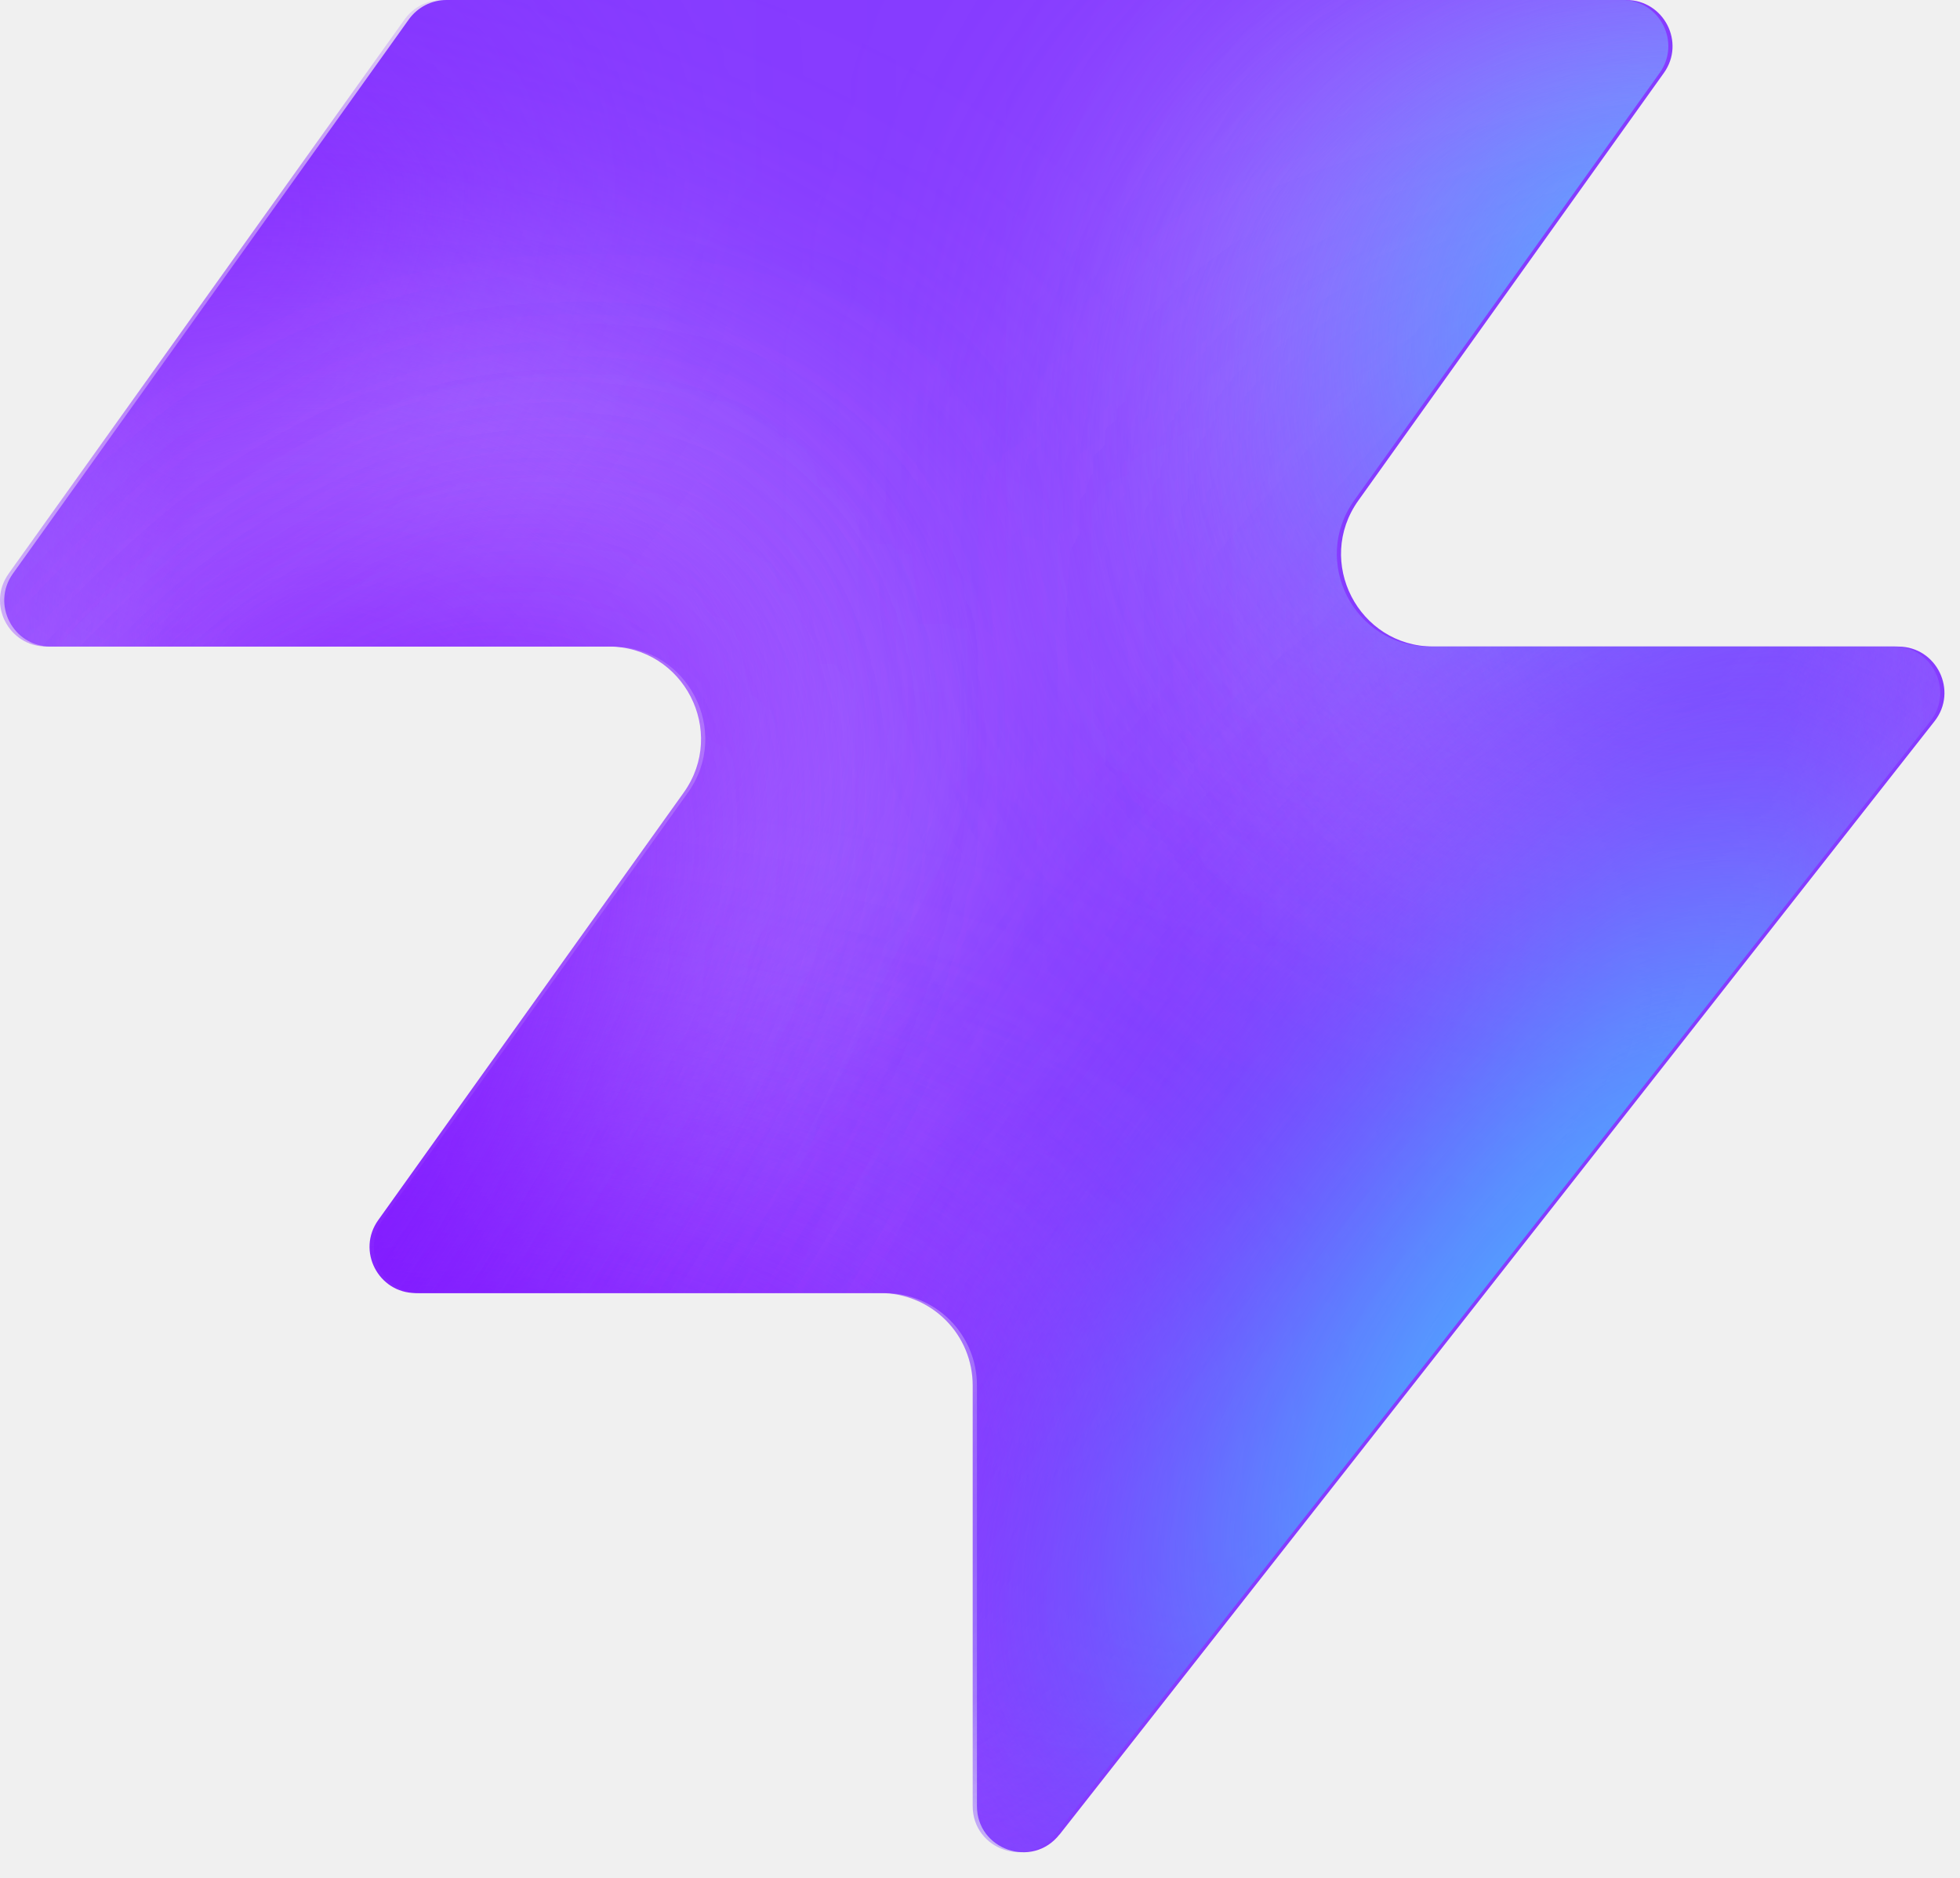
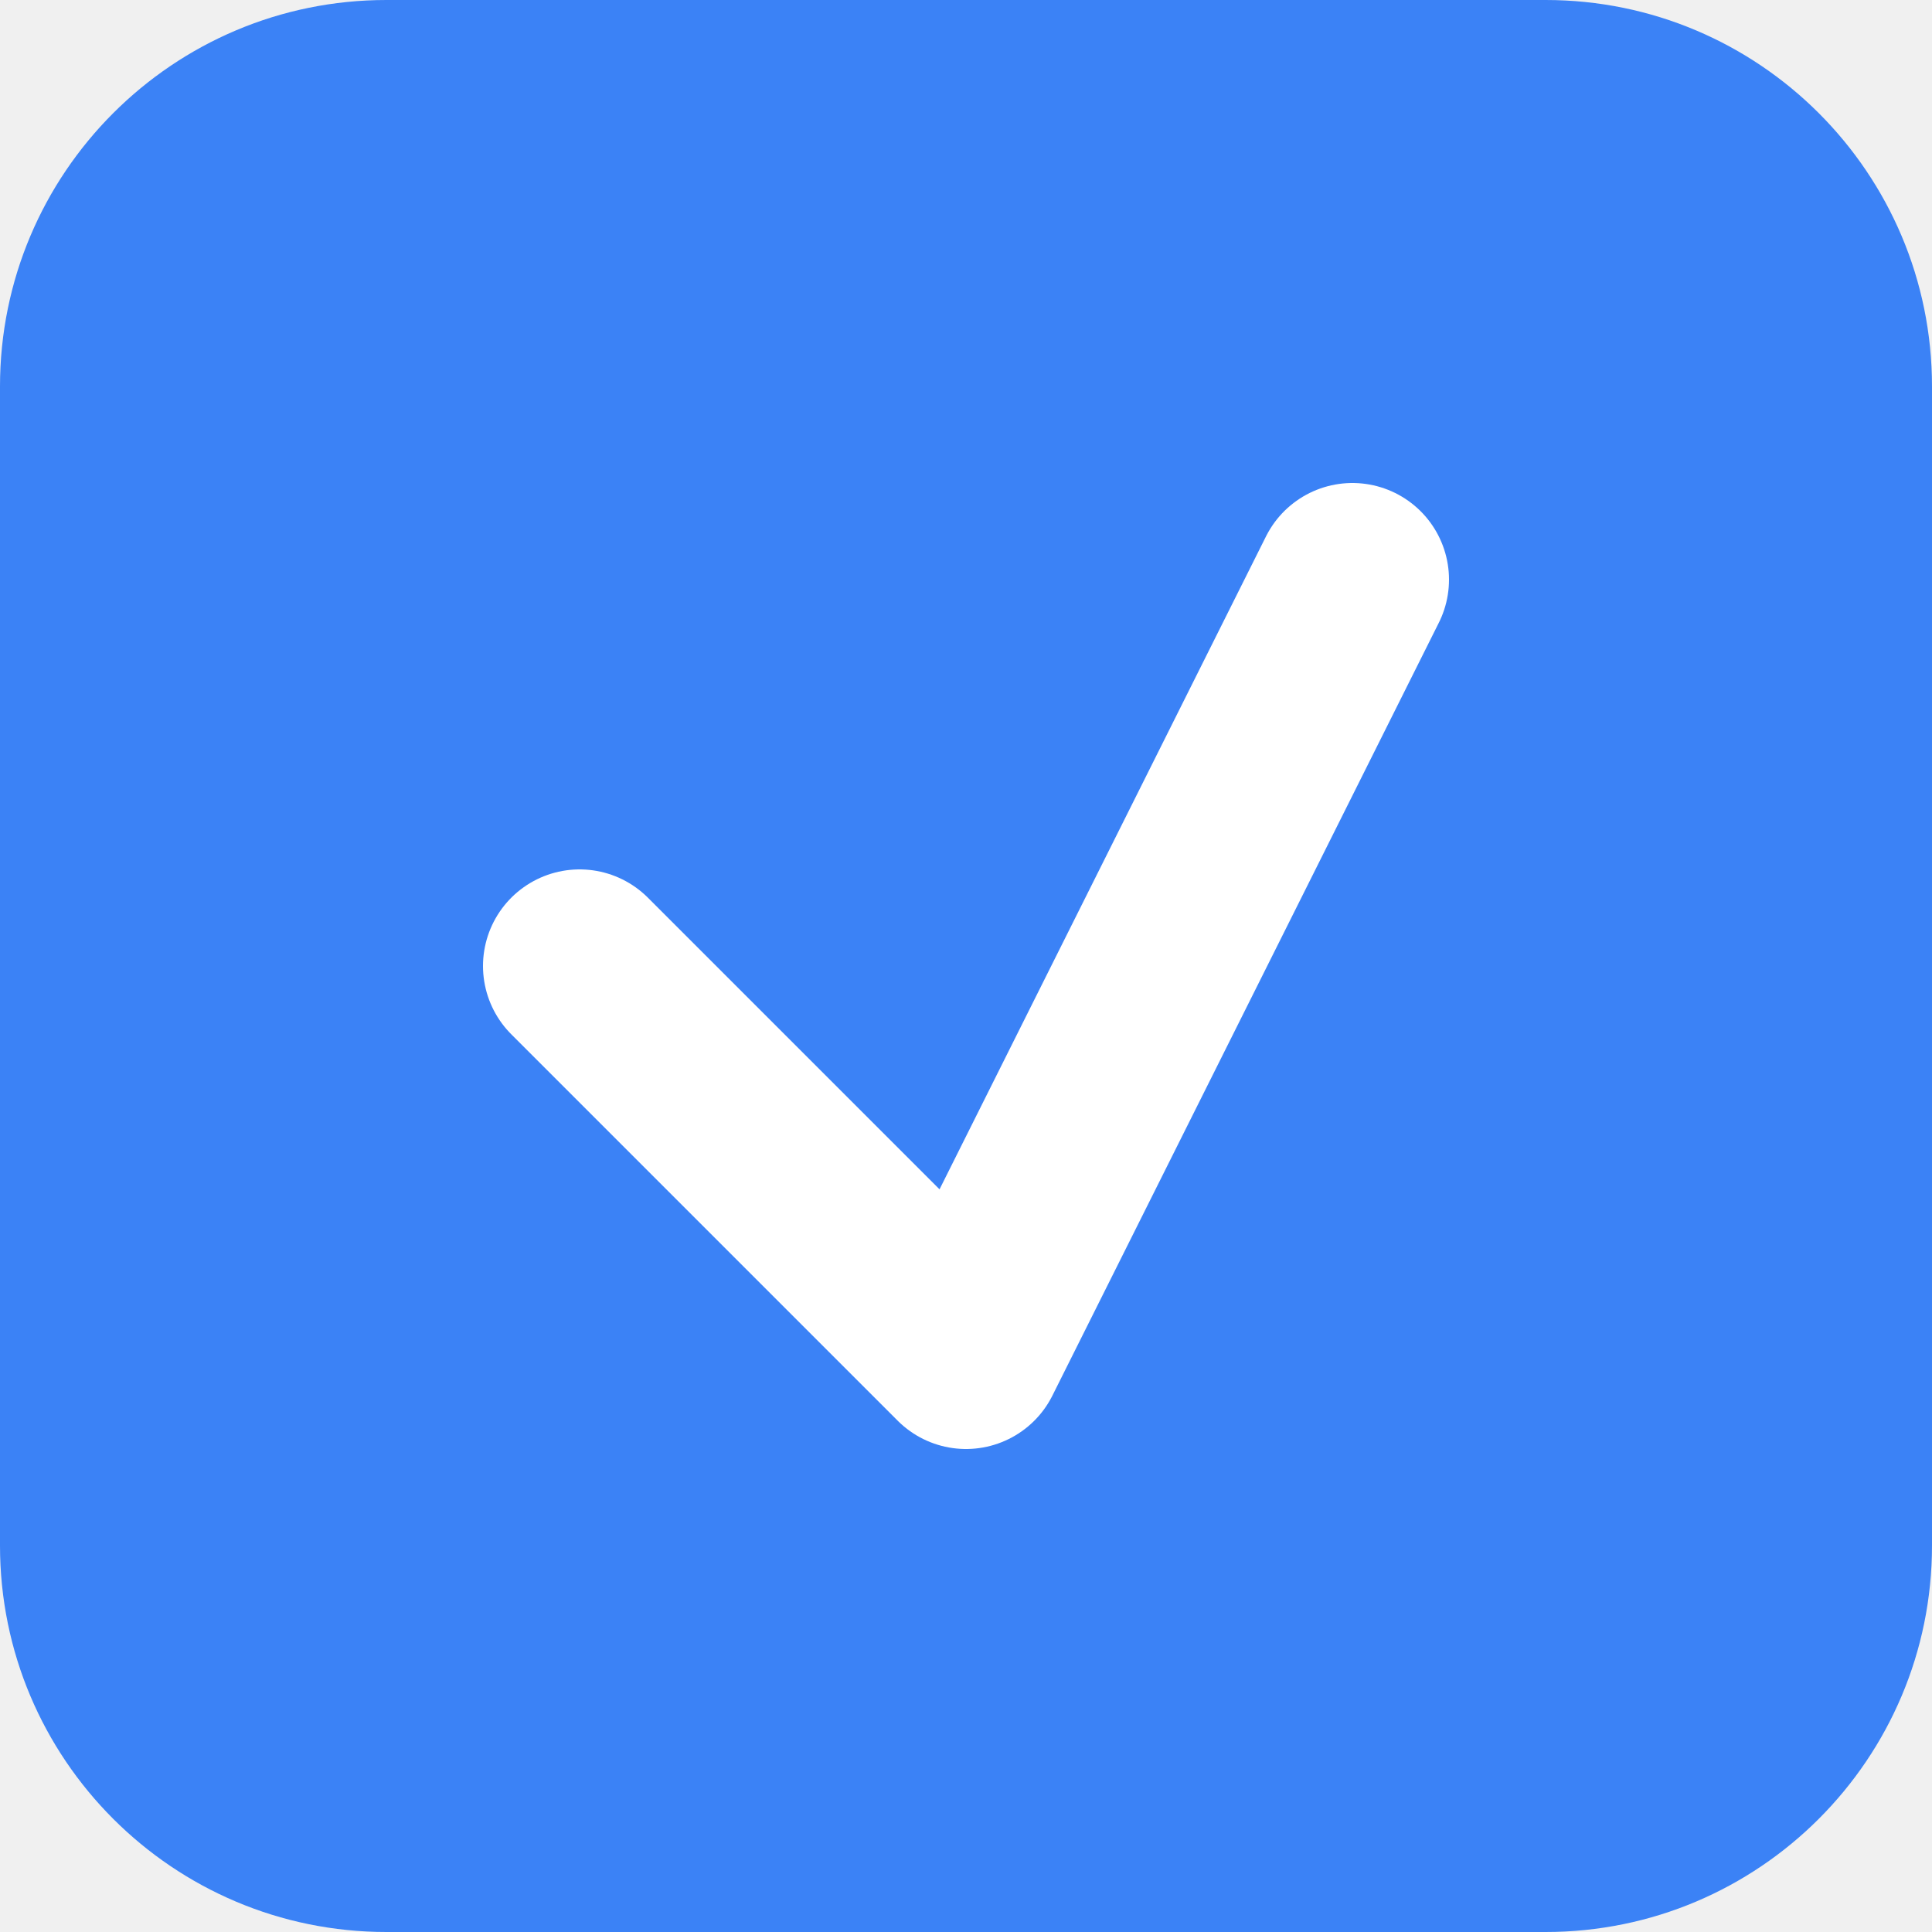
- <svg xmlns="http://www.w3.org/2000/svg" width="48" height="46" fill="none" viewBox="0 0 48 46">
-   <path fill="#863bff" d="M25.946 44.938c-.664.845-2.021.375-2.021-.698V33.937a2.26 2.26 0 0 0-2.262-2.262H10.287c-.92 0-1.456-1.04-.92-1.788l7.48-10.471c1.07-1.497 0-3.578-1.842-3.578H1.237c-.92 0-1.456-1.04-.92-1.788L10.013.474c.214-.297.556-.474.92-.474h28.894c.92 0 1.456 1.04.92 1.788l-7.48 10.471c-1.07 1.498 0 3.579 1.842 3.579h11.377c.943 0 1.473 1.088.89 1.83L25.947 44.94z" style="fill:#863bff;fill:color(display-p3 .525 .23 1);fill-opacity:1" />
-   <mask id="a" width="48" height="46" x="0" y="0" maskUnits="userSpaceOnUse" style="mask-type:alpha">
-     <path fill="#000" d="M25.842 44.938c-.664.844-2.021.375-2.021-.698V33.937a2.26 2.26 0 0 0-2.262-2.262H10.183c-.92 0-1.456-1.04-.92-1.788l7.48-10.471c1.07-1.498 0-3.579-1.842-3.579H1.133c-.92 0-1.456-1.04-.92-1.787L9.91.473c.214-.297.556-.474.92-.474h28.894c.92 0 1.456 1.04.92 1.788l-7.48 10.471c-1.07 1.498 0 3.578 1.842 3.578h11.377c.943 0 1.473 1.088.89 1.832L25.843 44.94z" style="fill:#000;fill-opacity:1" />
-   </mask>
-   <g mask="url(#a)">
-     <g filter="url(#b)">
-       <ellipse cx="5.508" cy="14.704" fill="#ede6ff" rx="5.508" ry="14.704" style="fill:#ede6ff;fill:color(display-p3 .927 .903 1);fill-opacity:1" transform="matrix(.00324 1 1 -.00324 -4.47 31.516)" />
-     </g>
-     <g filter="url(#c)">
-       <ellipse cx="10.399" cy="29.851" fill="#ede6ff" rx="10.399" ry="29.851" style="fill:#ede6ff;fill:color(display-p3 .927 .903 1);fill-opacity:1" transform="matrix(.00324 1 1 -.00324 -39.328 7.883)" />
-     </g>
-     <g filter="url(#d)">
-       <ellipse cx="5.508" cy="30.487" fill="#7e14ff" rx="5.508" ry="30.487" style="fill:#7e14ff;fill:color(display-p3 .492 .077 1);fill-opacity:1" transform="rotate(89.814 -25.913 -14.639)scale(1 -1)" />
-     </g>
-     <g filter="url(#e)">
-       <ellipse cx="5.508" cy="30.599" fill="#7e14ff" rx="5.508" ry="30.599" style="fill:#7e14ff;fill:color(display-p3 .492 .077 1);fill-opacity:1" transform="rotate(89.814 -32.644 -3.334)scale(1 -1)" />
-     </g>
-     <g filter="url(#f)">
-       <ellipse cx="5.508" cy="30.599" fill="#7e14ff" rx="5.508" ry="30.599" style="fill:#7e14ff;fill:color(display-p3 .492 .077 1);fill-opacity:1" transform="matrix(.00324 1 1 -.00324 -34.34 30.47)" />
-     </g>
-     <g filter="url(#g)">
-       <ellipse cx="14.072" cy="22.078" fill="#ede6ff" rx="14.072" ry="22.078" style="fill:#ede6ff;fill:color(display-p3 .927 .903 1);fill-opacity:1" transform="rotate(93.35 24.506 48.493)scale(-1 1)" />
-     </g>
-     <g filter="url(#h)">
-       <ellipse cx="3.47" cy="21.501" fill="#7e14ff" rx="3.47" ry="21.501" style="fill:#7e14ff;fill:color(display-p3 .492 .077 1);fill-opacity:1" transform="rotate(89.009 28.708 47.59)scale(-1 1)" />
-     </g>
-     <g filter="url(#i)">
-       <ellipse cx="3.47" cy="21.501" fill="#7e14ff" rx="3.47" ry="21.501" style="fill:#7e14ff;fill:color(display-p3 .492 .077 1);fill-opacity:1" transform="rotate(89.009 28.708 47.59)scale(-1 1)" />
-     </g>
-     <g filter="url(#j)">
-       <ellipse cx=".387" cy="8.972" fill="#7e14ff" rx="4.407" ry="29.108" style="fill:#7e14ff;fill:color(display-p3 .492 .077 1);fill-opacity:1" transform="rotate(39.51 .387 8.972)" />
-     </g>
-     <g filter="url(#k)">
-       <ellipse cx="47.523" cy="-6.092" fill="#7e14ff" rx="4.407" ry="29.108" style="fill:#7e14ff;fill:color(display-p3 .492 .077 1);fill-opacity:1" transform="rotate(37.892 47.523 -6.092)" />
-     </g>
-     <g filter="url(#l)">
-       <ellipse cx="41.412" cy="6.333" fill="#47bfff" rx="5.971" ry="9.665" style="fill:#47bfff;fill:color(display-p3 .28 .748 1);fill-opacity:1" transform="rotate(37.892 41.412 6.333)" />
-     </g>
-     <g filter="url(#m)">
-       <ellipse cx="-1.879" cy="38.332" fill="#7e14ff" rx="4.407" ry="29.108" style="fill:#7e14ff;fill:color(display-p3 .492 .077 1);fill-opacity:1" transform="rotate(37.892 -1.88 38.332)" />
-     </g>
-     <g filter="url(#n)">
-       <ellipse cx="-1.879" cy="38.332" fill="#7e14ff" rx="4.407" ry="29.108" style="fill:#7e14ff;fill:color(display-p3 .492 .077 1);fill-opacity:1" transform="rotate(37.892 -1.88 38.332)" />
-     </g>
-     <g filter="url(#o)">
-       <ellipse cx="35.651" cy="29.907" fill="#7e14ff" rx="4.407" ry="29.108" style="fill:#7e14ff;fill:color(display-p3 .492 .077 1);fill-opacity:1" transform="rotate(37.892 35.651 29.907)" />
-     </g>
-     <g filter="url(#p)">
-       <ellipse cx="38.418" cy="32.4" fill="#47bfff" rx="5.971" ry="15.297" style="fill:#47bfff;fill:color(display-p3 .28 .748 1);fill-opacity:1" transform="rotate(37.892 38.418 32.4)" />
-     </g>
-   </g>
-   <defs>
-     <filter id="b" width="60.045" height="41.654" x="-19.77" y="16.149" color-interpolation-filters="sRGB" filterUnits="userSpaceOnUse">
-       <feFlood flood-opacity="0" result="BackgroundImageFix" />
-       <feBlend in="SourceGraphic" in2="BackgroundImageFix" result="shape" />
-       <feGaussianBlur result="effect1_foregroundBlur_2002_17158" stdDeviation="7.659" />
-     </filter>
-     <filter id="c" width="90.34" height="51.437" x="-54.613" y="-7.533" color-interpolation-filters="sRGB" filterUnits="userSpaceOnUse">
-       <feFlood flood-opacity="0" result="BackgroundImageFix" />
-       <feBlend in="SourceGraphic" in2="BackgroundImageFix" result="shape" />
-       <feGaussianBlur result="effect1_foregroundBlur_2002_17158" stdDeviation="7.659" />
-     </filter>
-     <filter id="d" width="79.355" height="29.4" x="-49.64" y="2.03" color-interpolation-filters="sRGB" filterUnits="userSpaceOnUse">
-       <feFlood flood-opacity="0" result="BackgroundImageFix" />
-       <feBlend in="SourceGraphic" in2="BackgroundImageFix" result="shape" />
-       <feGaussianBlur result="effect1_foregroundBlur_2002_17158" stdDeviation="4.596" />
-     </filter>
-     <filter id="e" width="79.579" height="29.4" x="-45.045" y="20.029" color-interpolation-filters="sRGB" filterUnits="userSpaceOnUse">
-       <feFlood flood-opacity="0" result="BackgroundImageFix" />
-       <feBlend in="SourceGraphic" in2="BackgroundImageFix" result="shape" />
-       <feGaussianBlur result="effect1_foregroundBlur_2002_17158" stdDeviation="4.596" />
-     </filter>
-     <filter id="f" width="79.579" height="29.4" x="-43.513" y="21.178" color-interpolation-filters="sRGB" filterUnits="userSpaceOnUse">
-       <feFlood flood-opacity="0" result="BackgroundImageFix" />
-       <feBlend in="SourceGraphic" in2="BackgroundImageFix" result="shape" />
-       <feGaussianBlur result="effect1_foregroundBlur_2002_17158" stdDeviation="4.596" />
-     </filter>
-     <filter id="g" width="74.749" height="58.852" x="15.756" y="-17.901" color-interpolation-filters="sRGB" filterUnits="userSpaceOnUse">
-       <feFlood flood-opacity="0" result="BackgroundImageFix" />
-       <feBlend in="SourceGraphic" in2="BackgroundImageFix" result="shape" />
-       <feGaussianBlur result="effect1_foregroundBlur_2002_17158" stdDeviation="7.659" />
-     </filter>
-     <filter id="h" width="61.377" height="25.362" x="23.548" y="2.284" color-interpolation-filters="sRGB" filterUnits="userSpaceOnUse">
-       <feFlood flood-opacity="0" result="BackgroundImageFix" />
-       <feBlend in="SourceGraphic" in2="BackgroundImageFix" result="shape" />
-       <feGaussianBlur result="effect1_foregroundBlur_2002_17158" stdDeviation="4.596" />
-     </filter>
-     <filter id="i" width="61.377" height="25.362" x="23.548" y="2.284" color-interpolation-filters="sRGB" filterUnits="userSpaceOnUse">
-       <feFlood flood-opacity="0" result="BackgroundImageFix" />
-       <feBlend in="SourceGraphic" in2="BackgroundImageFix" result="shape" />
-       <feGaussianBlur result="effect1_foregroundBlur_2002_17158" stdDeviation="4.596" />
-     </filter>
-     <filter id="j" width="56.045" height="63.649" x="-27.636" y="-22.853" color-interpolation-filters="sRGB" filterUnits="userSpaceOnUse">
-       <feFlood flood-opacity="0" result="BackgroundImageFix" />
-       <feBlend in="SourceGraphic" in2="BackgroundImageFix" result="shape" />
-       <feGaussianBlur result="effect1_foregroundBlur_2002_17158" stdDeviation="4.596" />
-     </filter>
-     <filter id="k" width="54.814" height="64.646" x="20.116" y="-38.415" color-interpolation-filters="sRGB" filterUnits="userSpaceOnUse">
-       <feFlood flood-opacity="0" result="BackgroundImageFix" />
-       <feBlend in="SourceGraphic" in2="BackgroundImageFix" result="shape" />
-       <feGaussianBlur result="effect1_foregroundBlur_2002_17158" stdDeviation="4.596" />
-     </filter>
-     <filter id="l" width="33.541" height="35.313" x="24.641" y="-11.323" color-interpolation-filters="sRGB" filterUnits="userSpaceOnUse">
-       <feFlood flood-opacity="0" result="BackgroundImageFix" />
-       <feBlend in="SourceGraphic" in2="BackgroundImageFix" result="shape" />
-       <feGaussianBlur result="effect1_foregroundBlur_2002_17158" stdDeviation="4.596" />
-     </filter>
-     <filter id="m" width="54.814" height="64.646" x="-29.286" y="6.009" color-interpolation-filters="sRGB" filterUnits="userSpaceOnUse">
-       <feFlood flood-opacity="0" result="BackgroundImageFix" />
-       <feBlend in="SourceGraphic" in2="BackgroundImageFix" result="shape" />
-       <feGaussianBlur result="effect1_foregroundBlur_2002_17158" stdDeviation="4.596" />
-     </filter>
-     <filter id="n" width="54.814" height="64.646" x="-29.286" y="6.009" color-interpolation-filters="sRGB" filterUnits="userSpaceOnUse">
-       <feFlood flood-opacity="0" result="BackgroundImageFix" />
-       <feBlend in="SourceGraphic" in2="BackgroundImageFix" result="shape" />
-       <feGaussianBlur result="effect1_foregroundBlur_2002_17158" stdDeviation="4.596" />
-     </filter>
-     <filter id="o" width="54.814" height="64.646" x="8.244" y="-2.416" color-interpolation-filters="sRGB" filterUnits="userSpaceOnUse">
-       <feFlood flood-opacity="0" result="BackgroundImageFix" />
-       <feBlend in="SourceGraphic" in2="BackgroundImageFix" result="shape" />
-       <feGaussianBlur result="effect1_foregroundBlur_2002_17158" stdDeviation="4.596" />
-     </filter>
-     <filter id="p" width="39.409" height="43.623" x="18.713" y="10.588" color-interpolation-filters="sRGB" filterUnits="userSpaceOnUse">
-       <feFlood flood-opacity="0" result="BackgroundImageFix" />
-       <feBlend in="SourceGraphic" in2="BackgroundImageFix" result="shape" />
-       <feGaussianBlur result="effect1_foregroundBlur_2002_17158" stdDeviation="4.596" />
-     </filter>
-   </defs>
+ <svg xmlns="http://www.w3.org/2000/svg" viewBox="0 0 100 100">
+   <rect width="100" height="100" rx="20" fill="#3b82f6" />
+   <path d="M 30 50 L 50 70 L 70 30" fill="transparent" stroke="white" stroke-width="10" stroke-linecap="round" stroke-linejoin="round" />
</svg>
